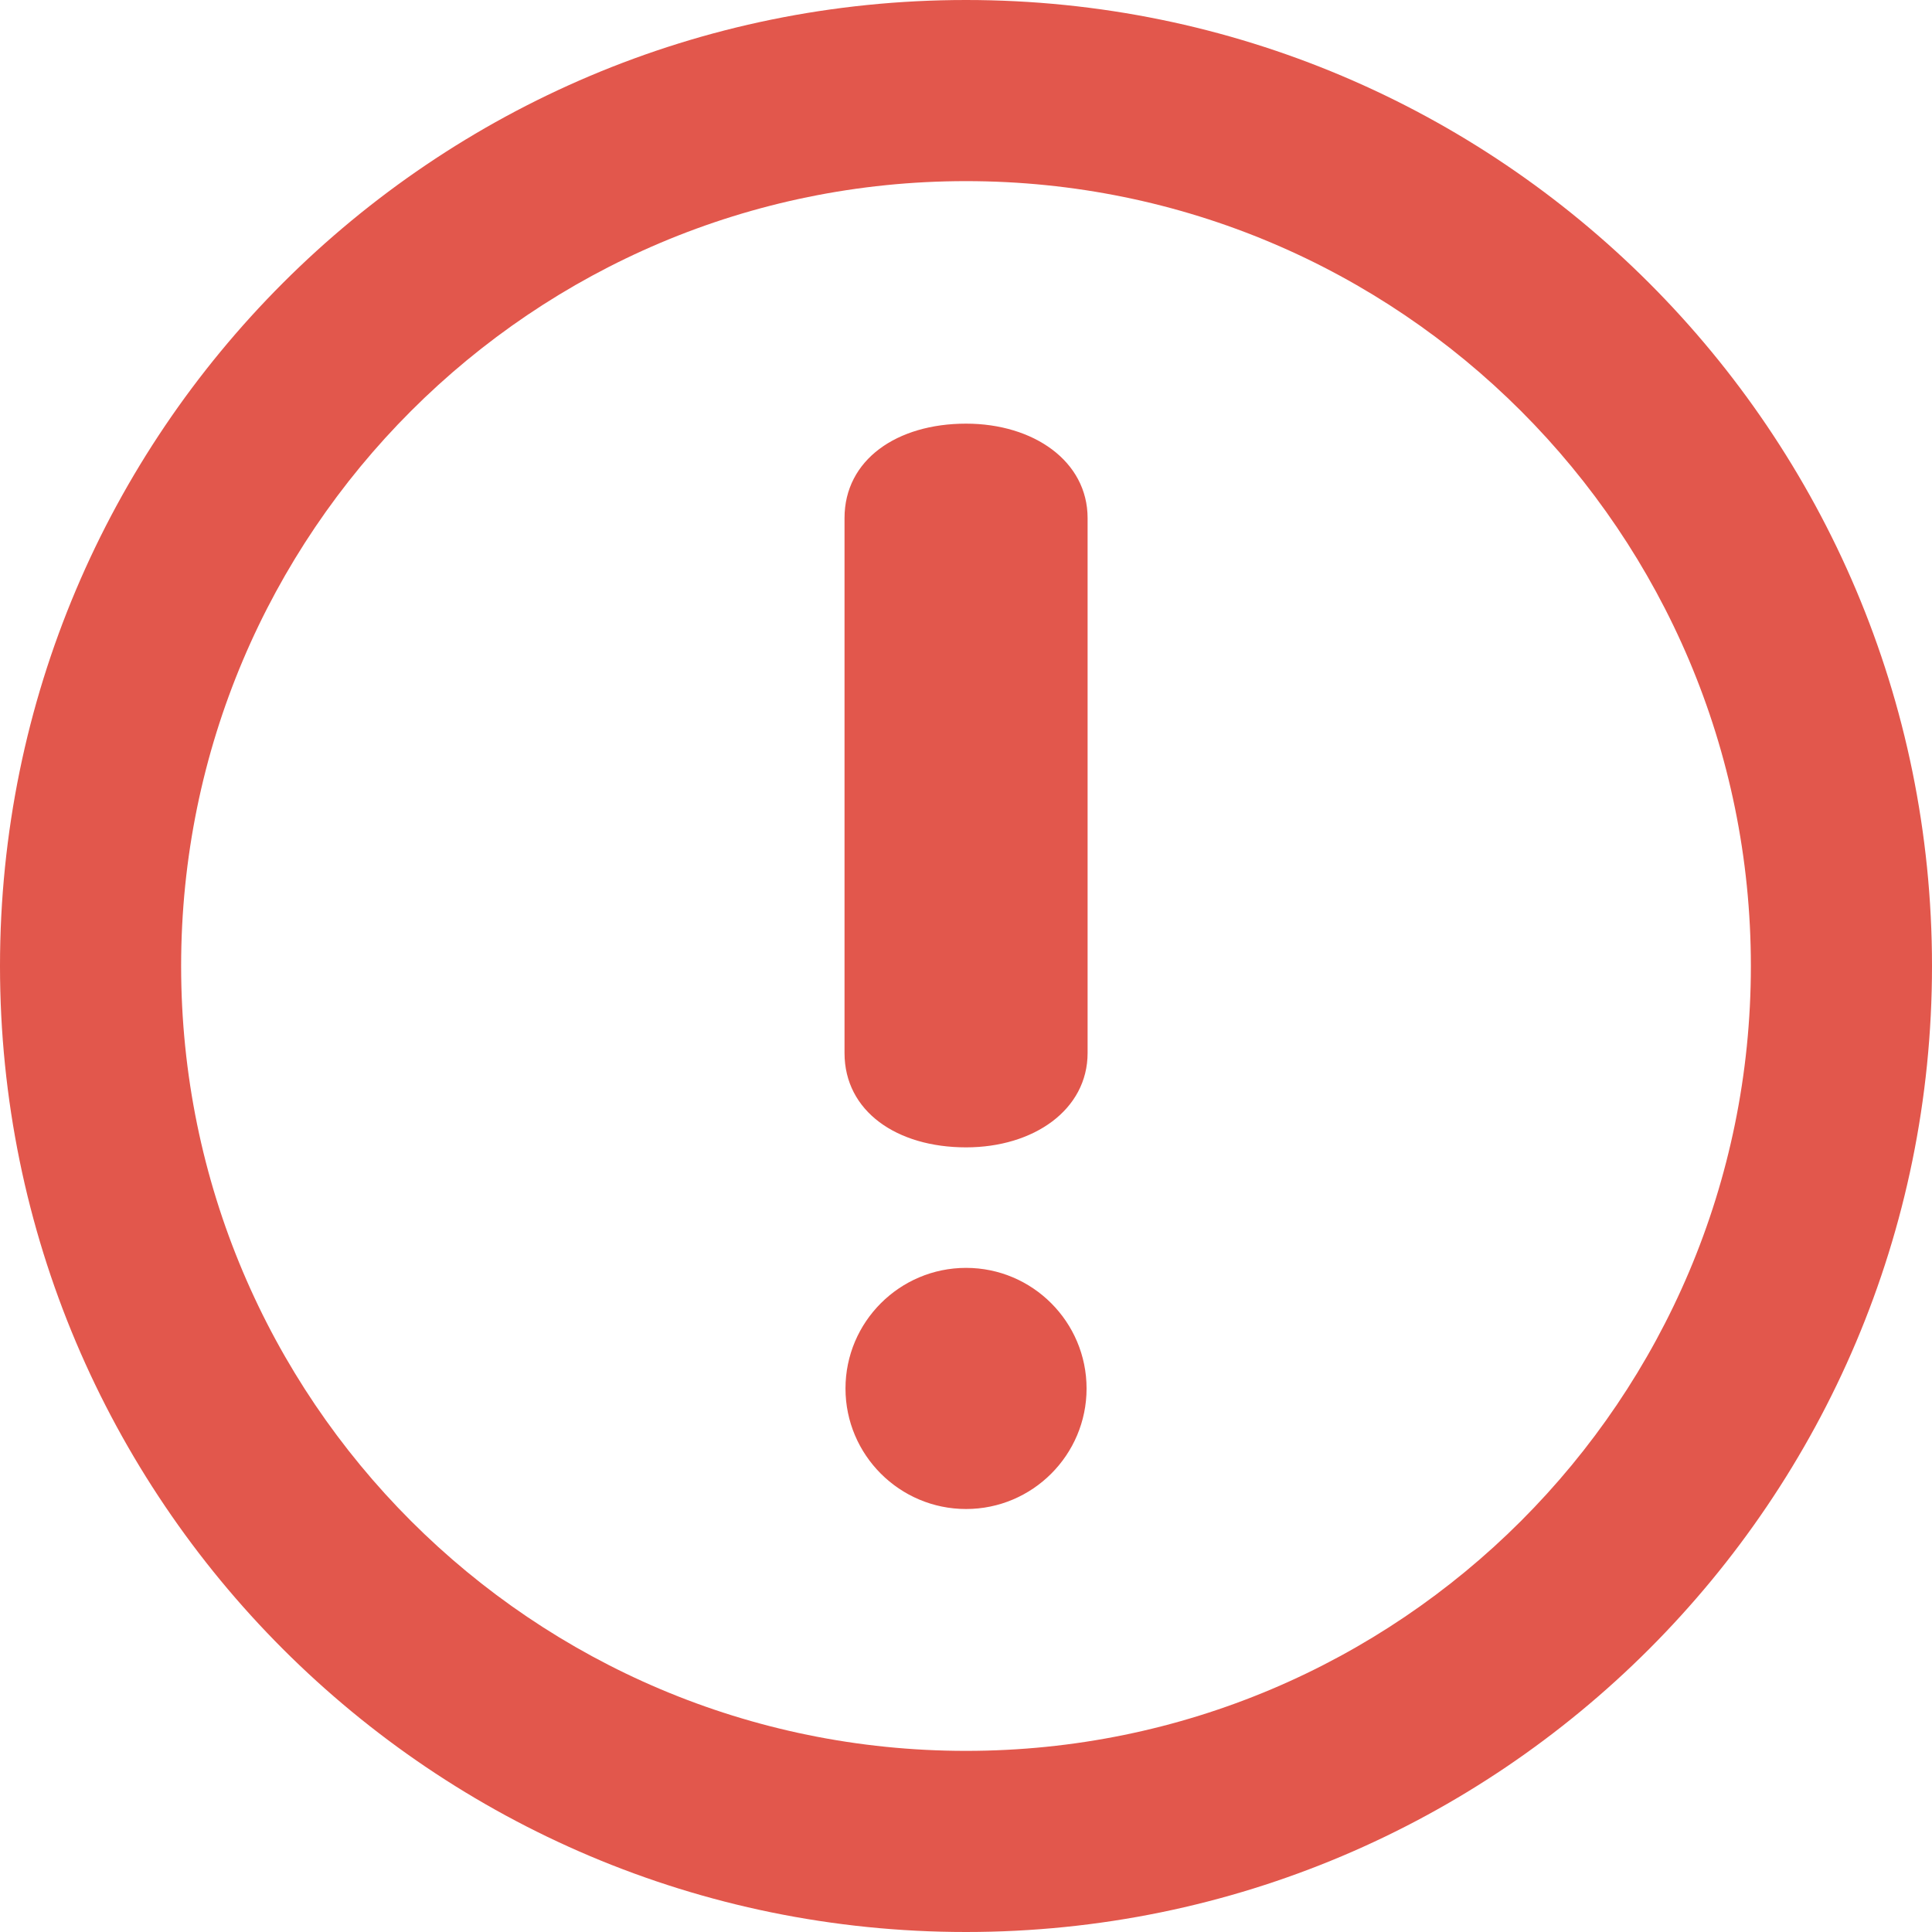
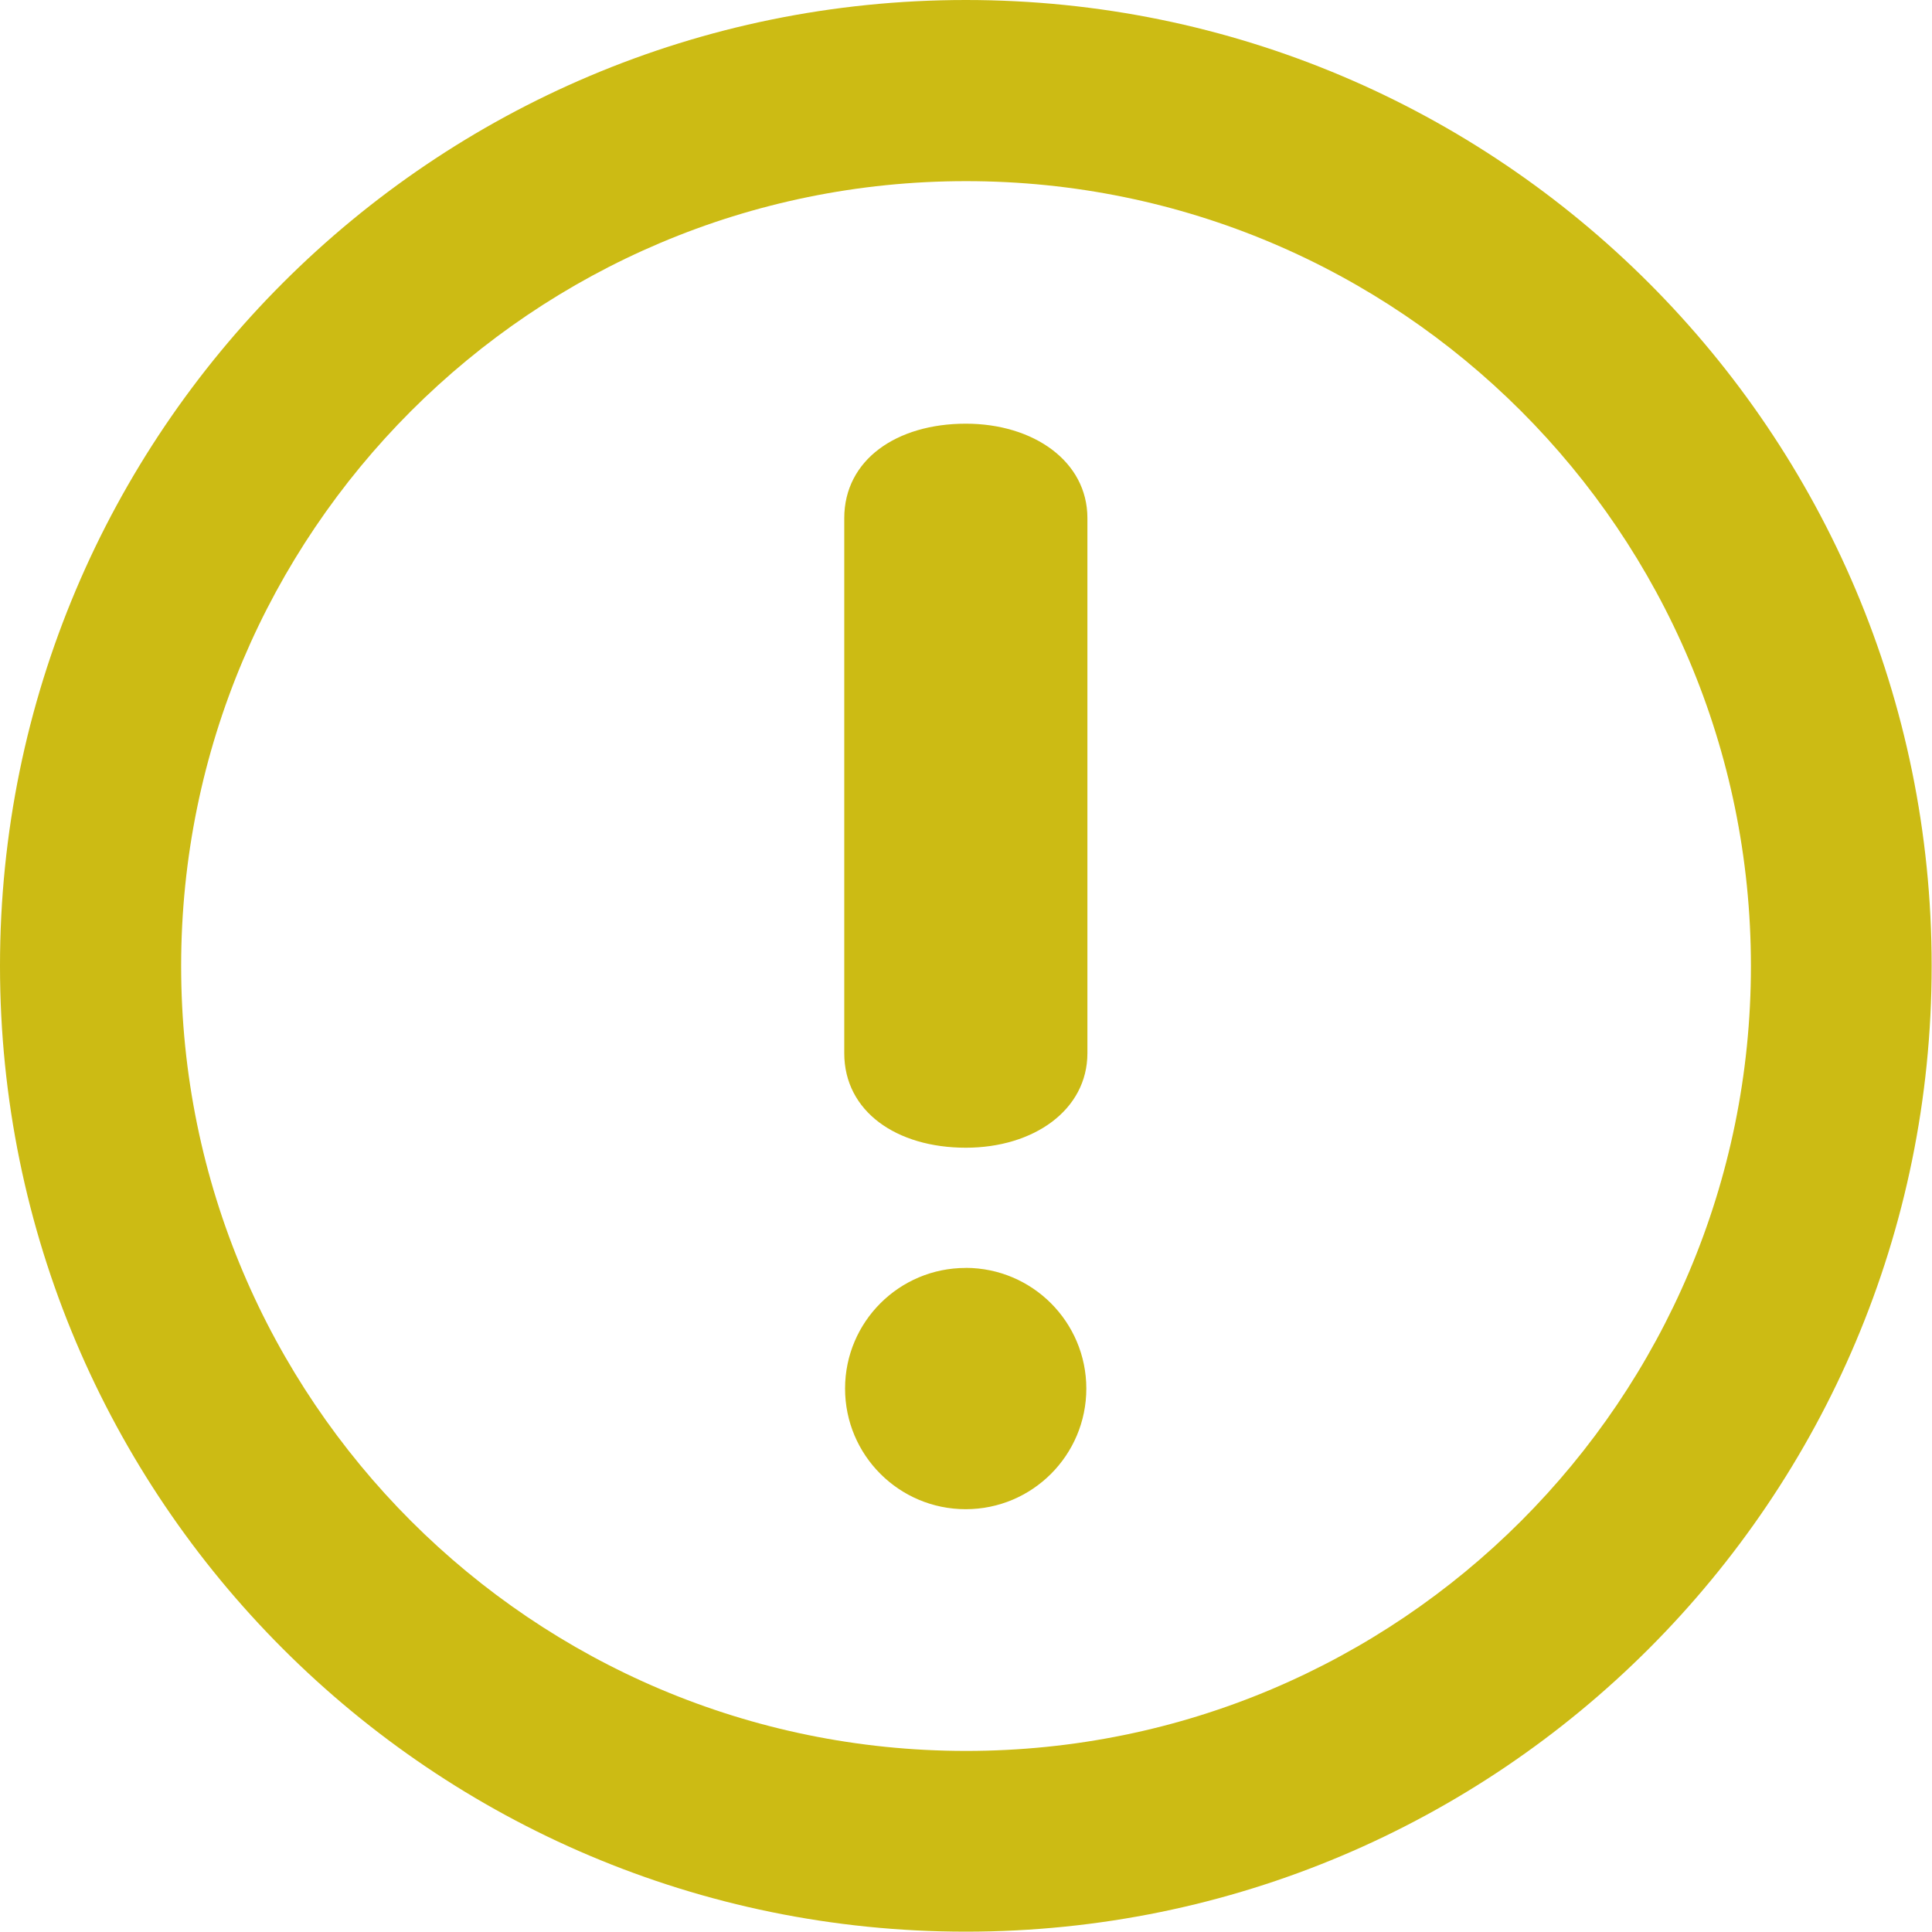
- <svg xmlns="http://www.w3.org/2000/svg" version="1.1" id="Layer_1" x="0px" y="0px" viewBox="0 0 286.054 286.054" style="enable-background:new 0 0 286.054 286.054;" xml:space="preserve">
-   <g>
-     <path style="fill:#E2574C;" d="M143.027,0C64.04,0,0,64.04,0,143.027c0,78.996,64.04,143.027,143.027,143.027   c78.996,0,143.027-64.022,143.027-143.027C286.054,64.04,222.022,0,143.027,0z M143.027,259.236   c-64.183,0-116.209-52.026-116.209-116.209S78.844,26.818,143.027,26.818s116.209,52.026,116.209,116.209   S207.21,259.236,143.027,259.236z M143.036,62.726c-10.244,0-17.995,5.346-17.995,13.981v79.201c0,8.644,7.75,13.972,17.995,13.972   c9.994,0,17.995-5.551,17.995-13.972V76.707C161.03,68.277,153.03,62.726,143.036,62.726z M143.036,187.723   c-9.842,0-17.852,8.01-17.852,17.86c0,9.833,8.01,17.843,17.852,17.843s17.843-8.01,17.843-17.843   C160.878,195.732,152.878,187.723,143.036,187.723z" />
-   </g>
-   <g>
- </g>
-   <g>
- </g>
-   <g>
- </g>
-   <g>
- </g>
-   <g>
- </g>
-   <g>
- </g>
-   <g>
- </g>
-   <g>
- </g>
-   <g>
- </g>
-   <g>
- </g>
-   <g>
- </g>
-   <g>
- </g>
-   <g>
- </g>
-   <g>
- </g>
-   <g>
- </g>
+ <svg xmlns="http://www.w3.org/2000/svg" id="Layer_1" data-name="Layer 1" viewBox="0 0 286.05 286.05">
+   <defs>
+     <style>.cls-1{fill:#ccbb14;}</style>
+   </defs>
+   <path class="cls-1" d="M143,0a143,143,0,1,0,143,143A143,143,0,0,0,143,0Zm0,259.24A116.21,116.21,0,1,1,259.24,143,116.2,116.2,0,0,1,143,259.24Zm0-196.51c-10.25,0-18,5.34-18,14v79.2c0,8.64,7.75,14,18,14,10,0,18-5.55,18-14V76.71C161,68.28,153,62.73,143,62.73Zm0,125a17.86,17.86,0,1,0,17.84,17.86A17.88,17.88,0,0,0,143,187.72Z" />
</svg>
